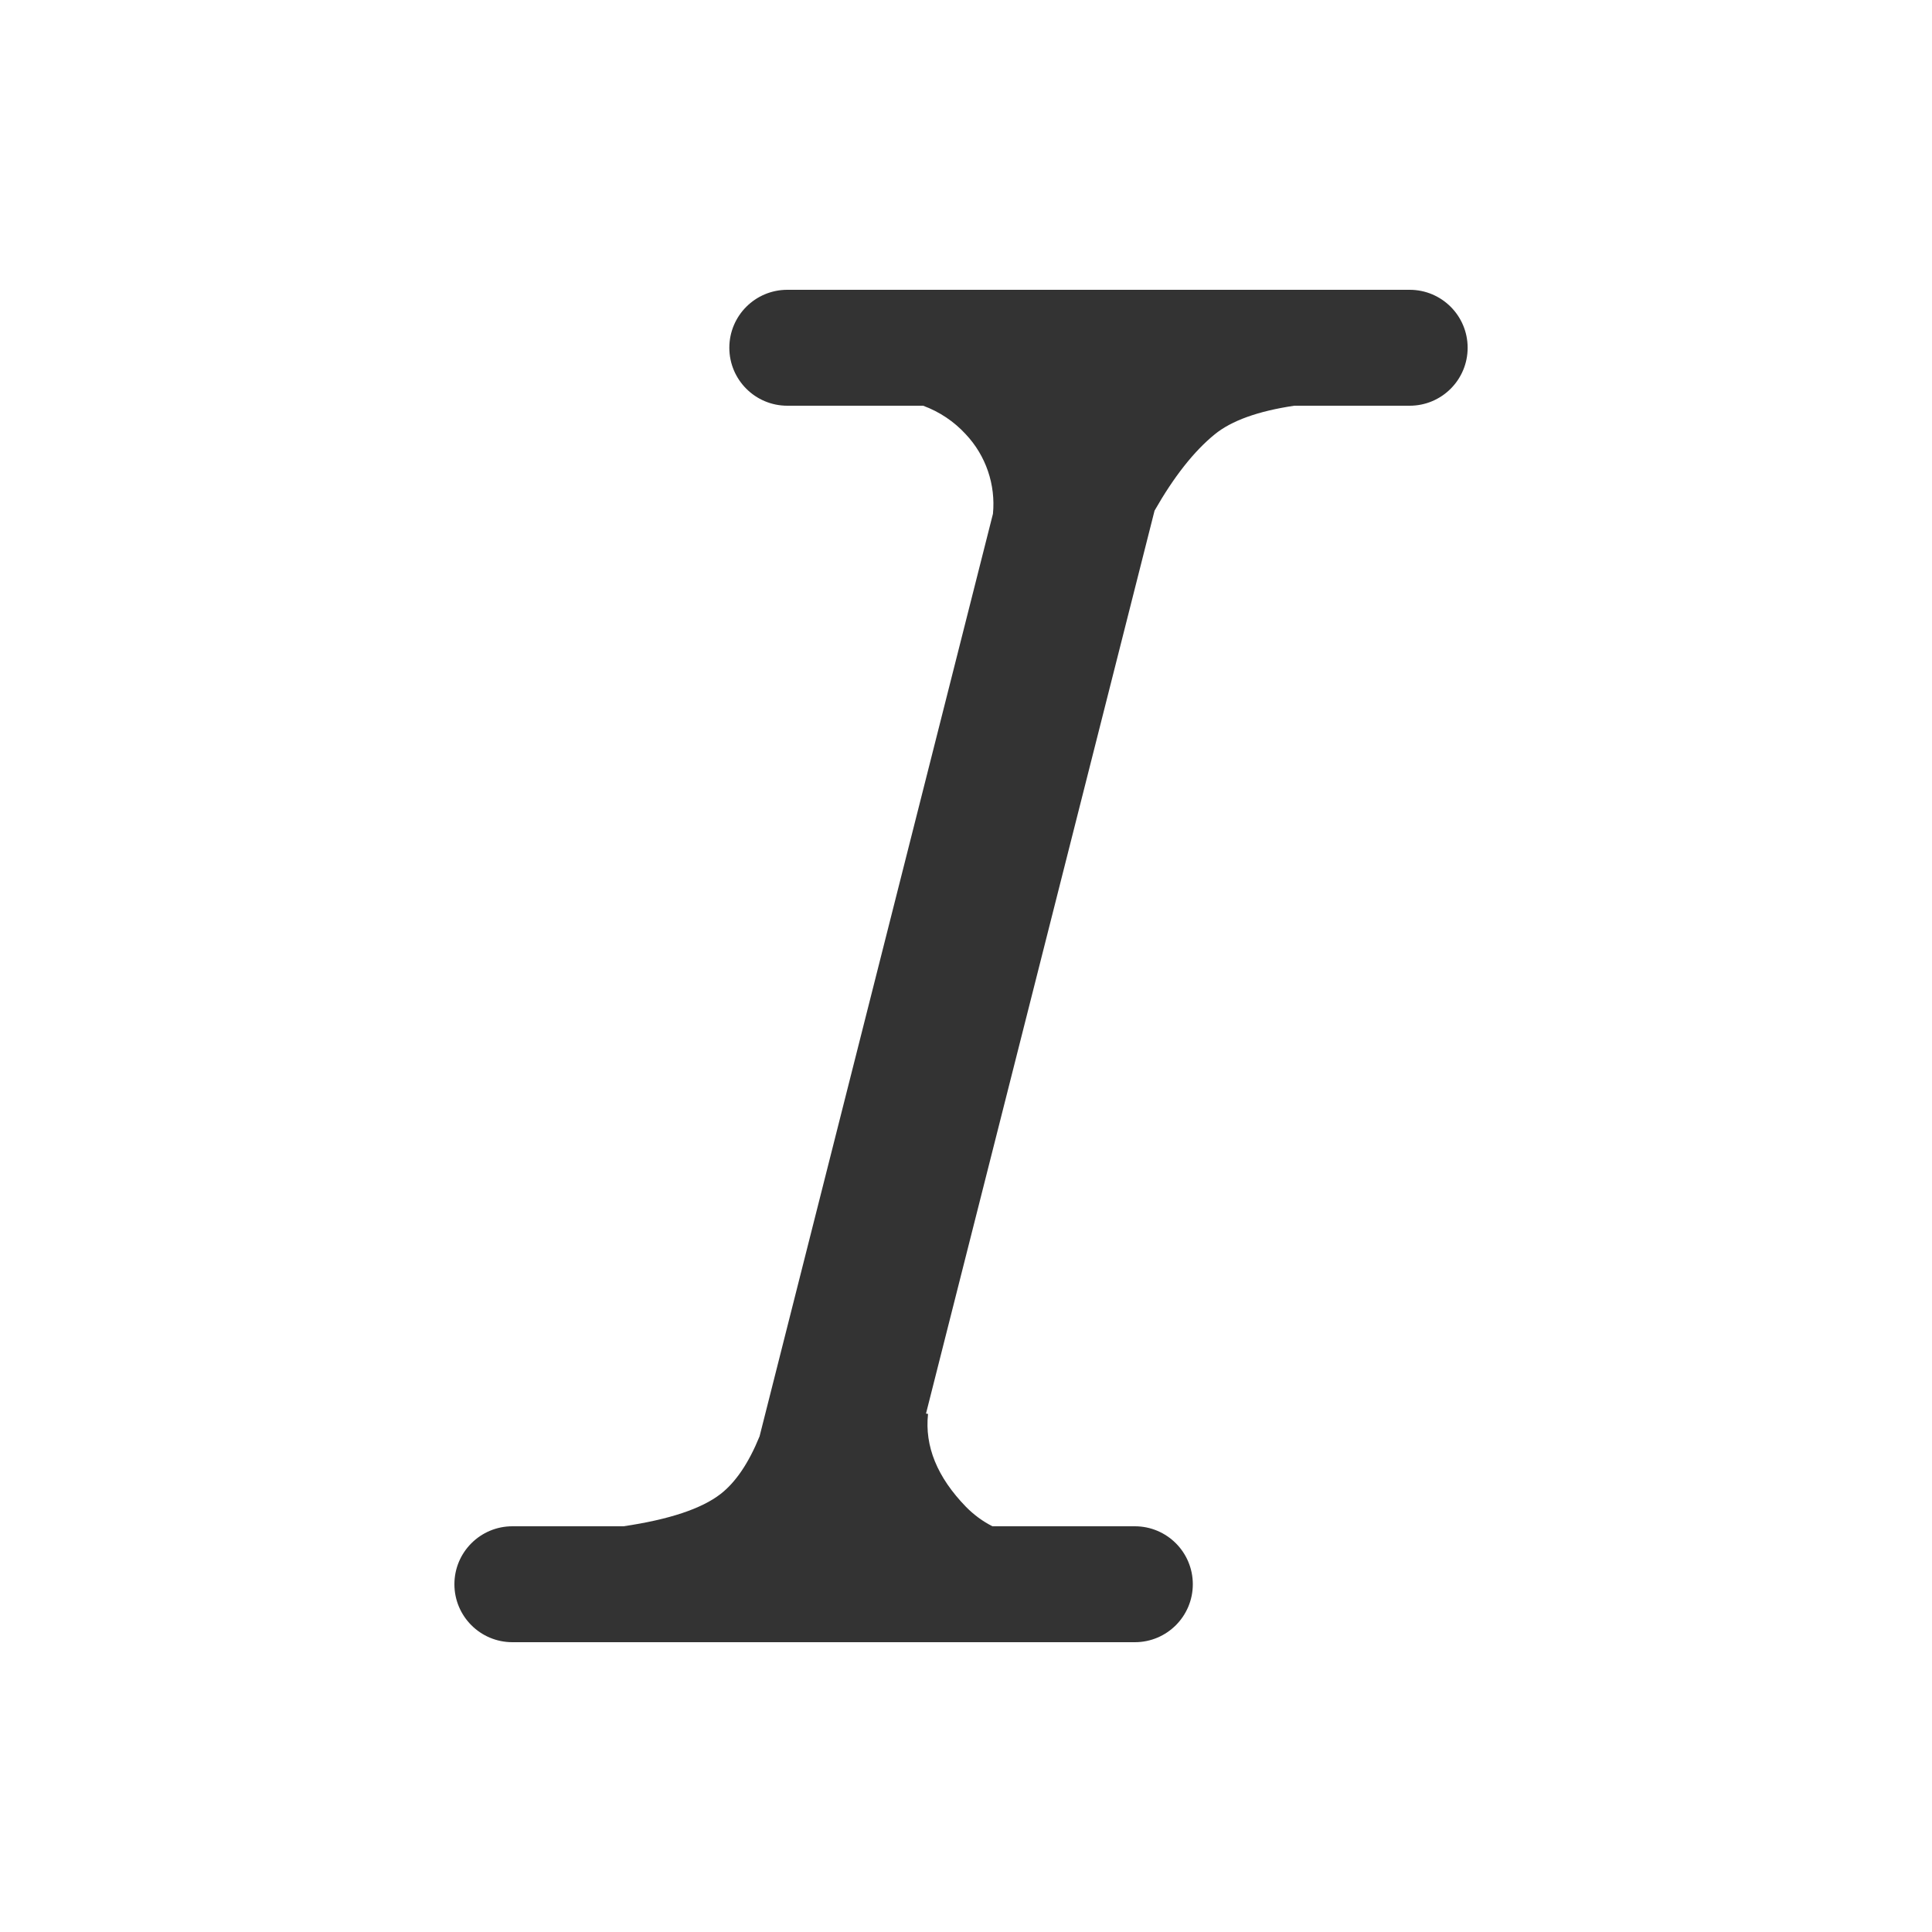
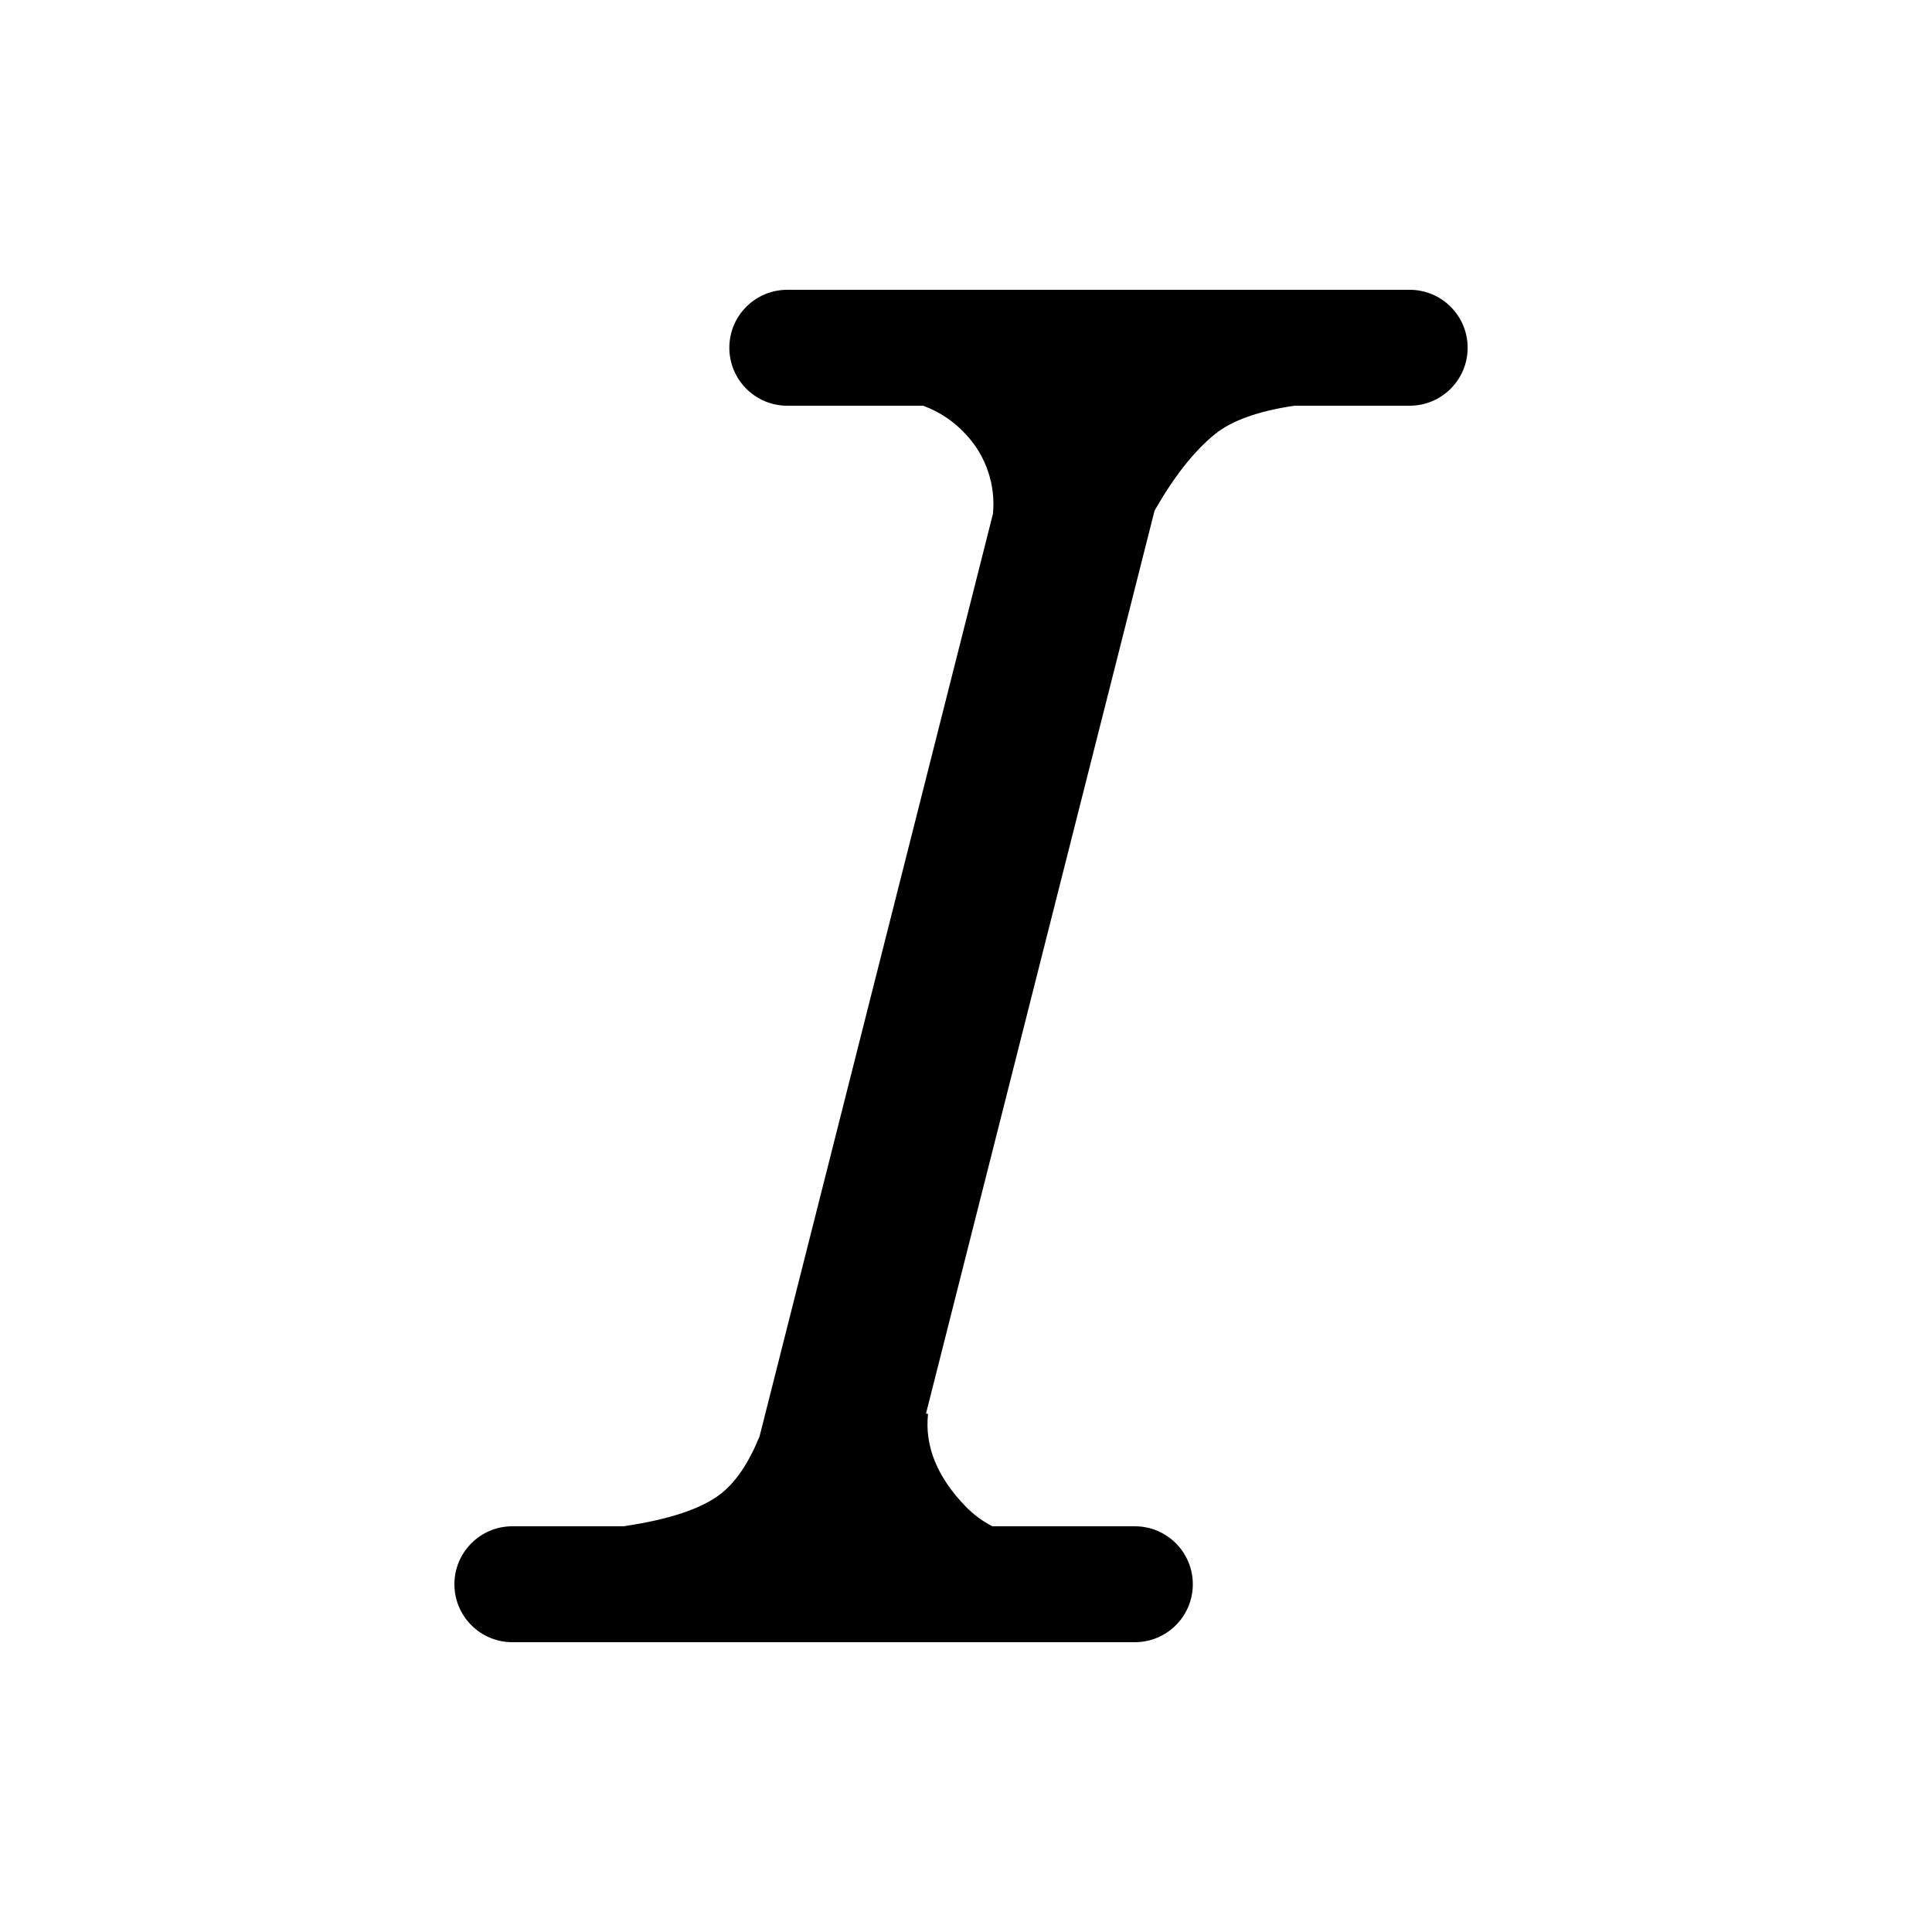
<svg xmlns="http://www.w3.org/2000/svg" width="20" height="20" viewBox="0 0 20 20">
-   <path d="M9.586 14.633l.021.004c-.036.335.095.655.393.962.082.083.173.15.274.201h1.474a.6.6 0 1 1 0 1.2H5.304a.6.6 0 0 1 0-1.2h1.15c.474-.07.809-.182 1.005-.334.157-.122.291-.32.404-.597l2.416-9.55a1.053 1.053 0 0 0-.281-.823 1.12 1.12 0 0 0-.442-.296H8.15a.6.6 0 0 1 0-1.2h6.443a.6.6 0 1 1 0 1.2h-1.195c-.376.056-.65.155-.823.296-.215.175-.423.439-.623.79l-2.366 9.347z" fill="#333" fill-rule="evenodd" />
+   <path d="M9.586 14.633l.021.004c-.036.335.095.655.393.962.082.083.173.15.274.201h1.474a.6.6 0 1 1 0 1.2H5.304a.6.6 0 0 1 0-1.2h1.15c.474-.07.809-.182 1.005-.334.157-.122.291-.32.404-.597l2.416-9.55a1.053 1.053 0 0 0-.281-.823 1.12 1.12 0 0 0-.442-.296H8.15a.6.6 0 0 1 0-1.2h6.443a.6.6 0 1 1 0 1.2h-1.195c-.376.056-.65.155-.823.296-.215.175-.423.439-.623.79l-2.366 9.347z" fill-rule="evenodd" />
</svg>
